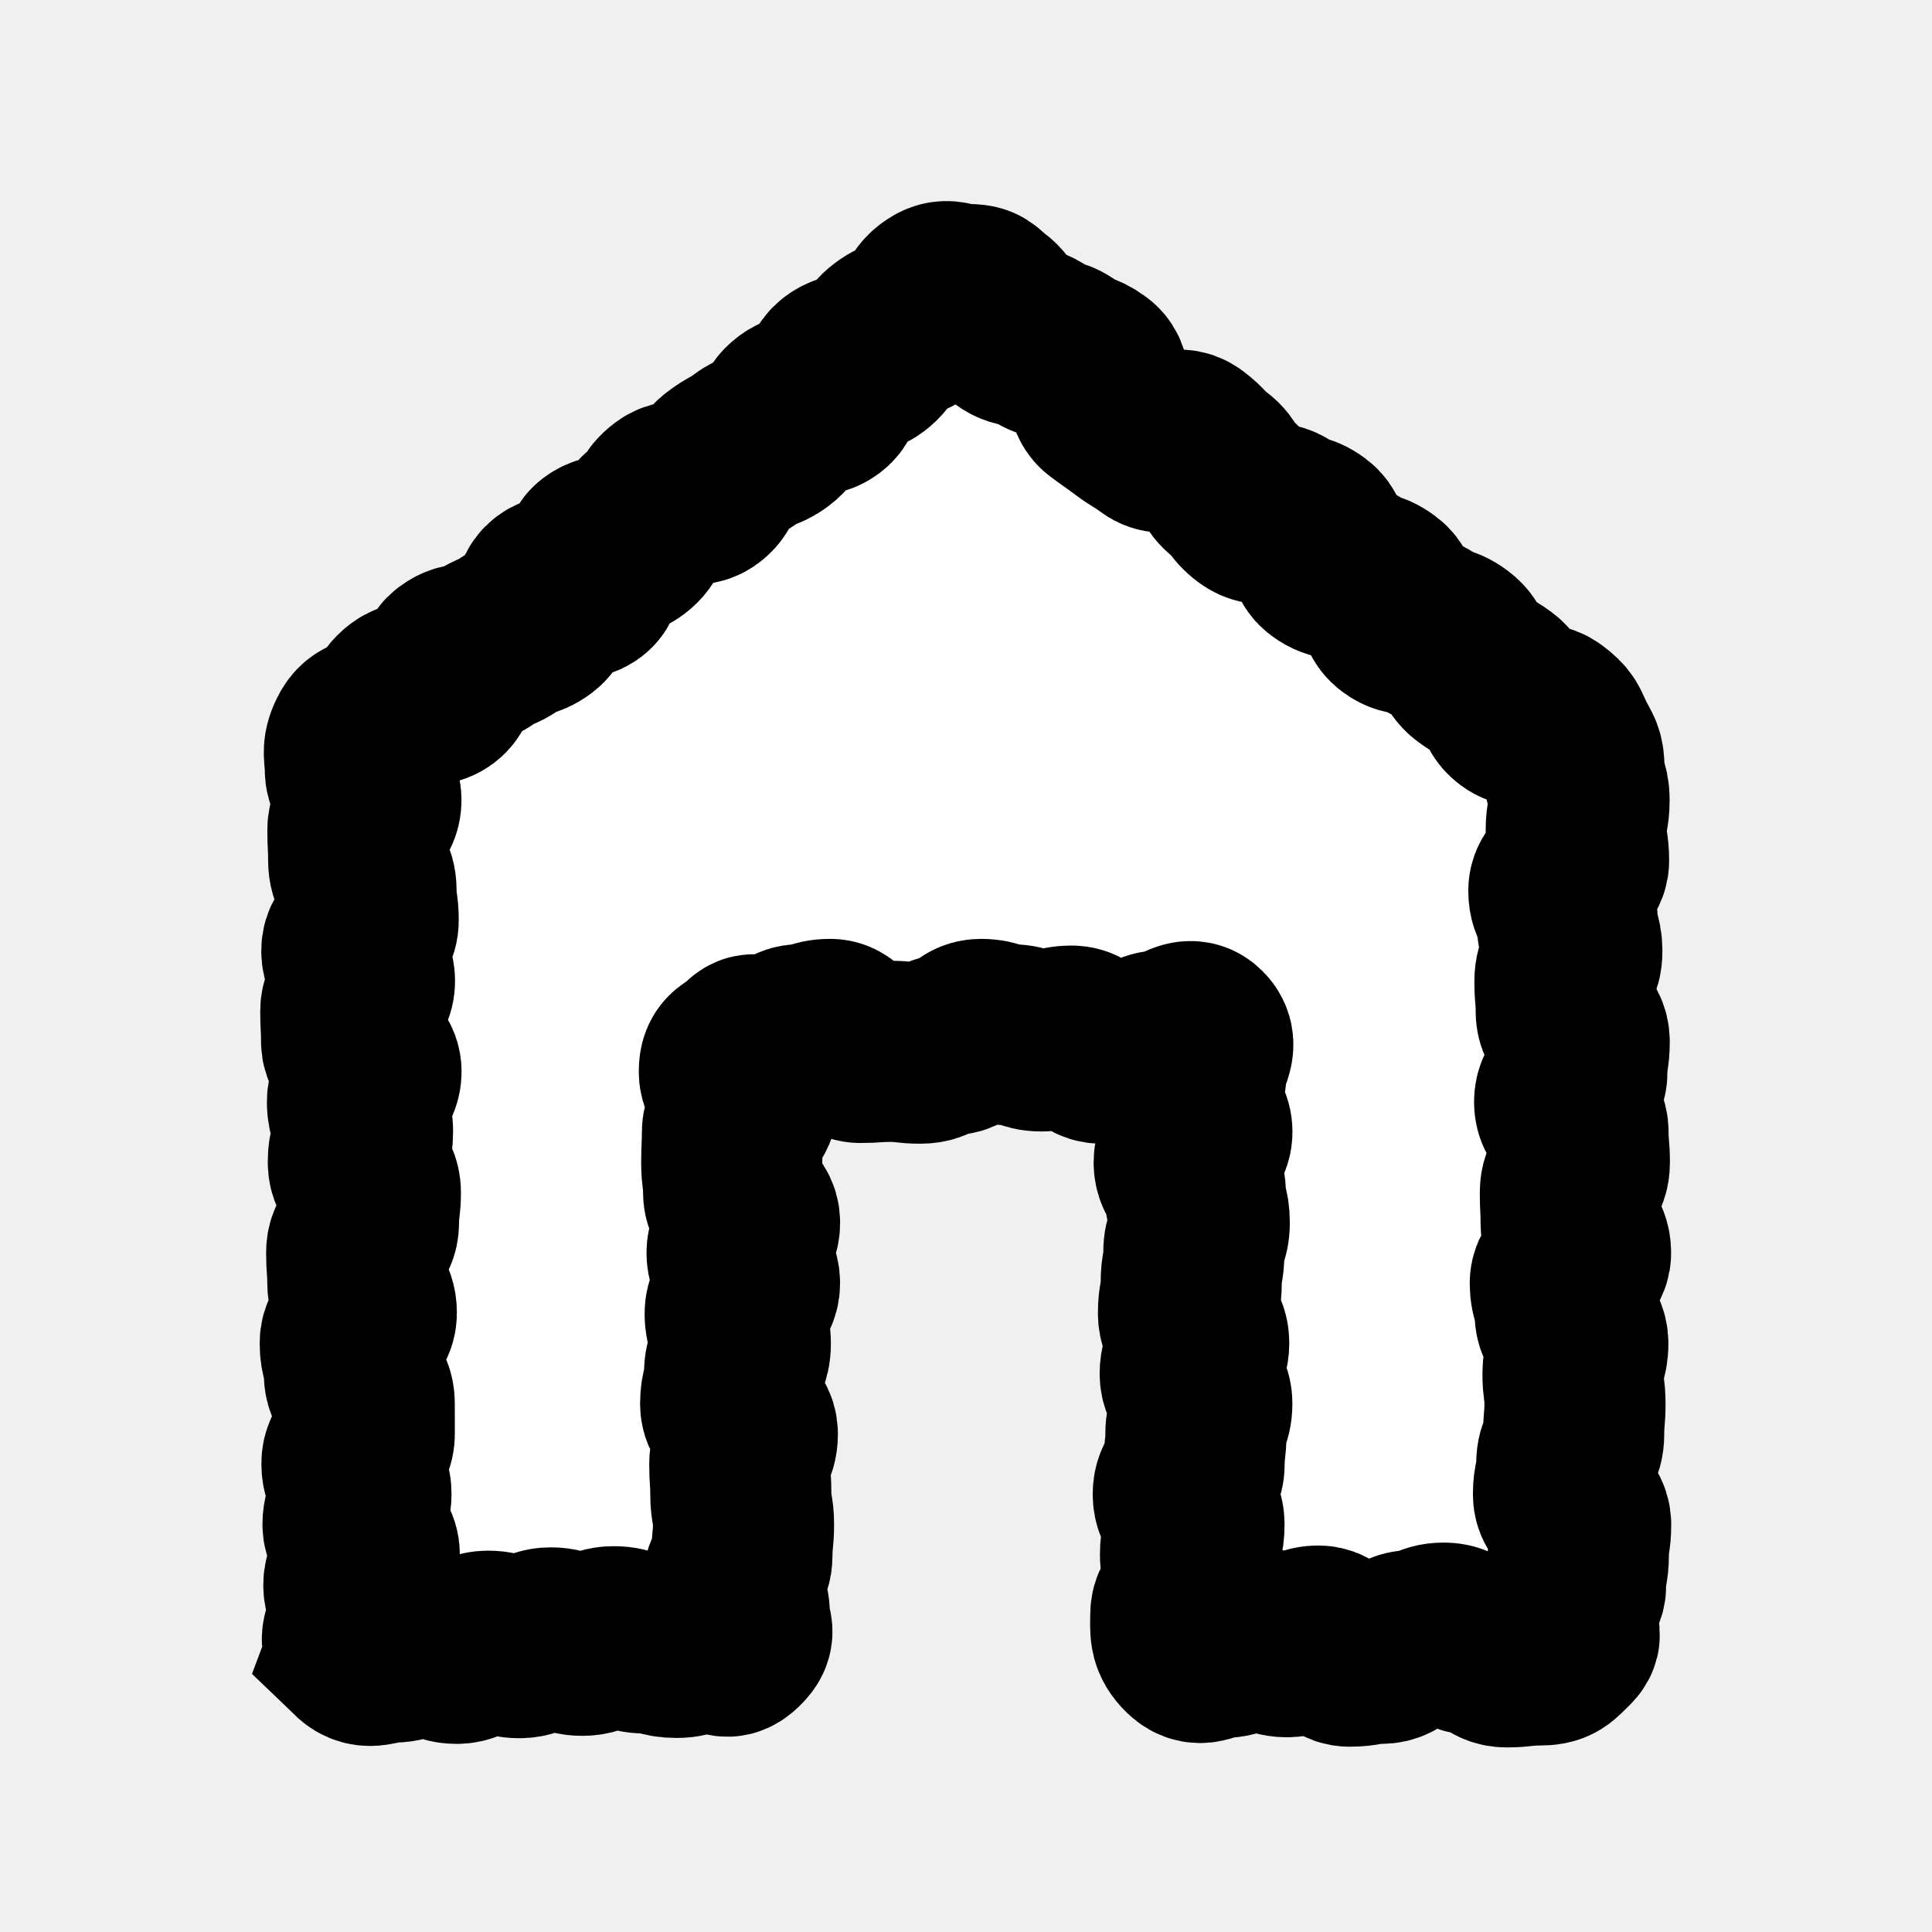
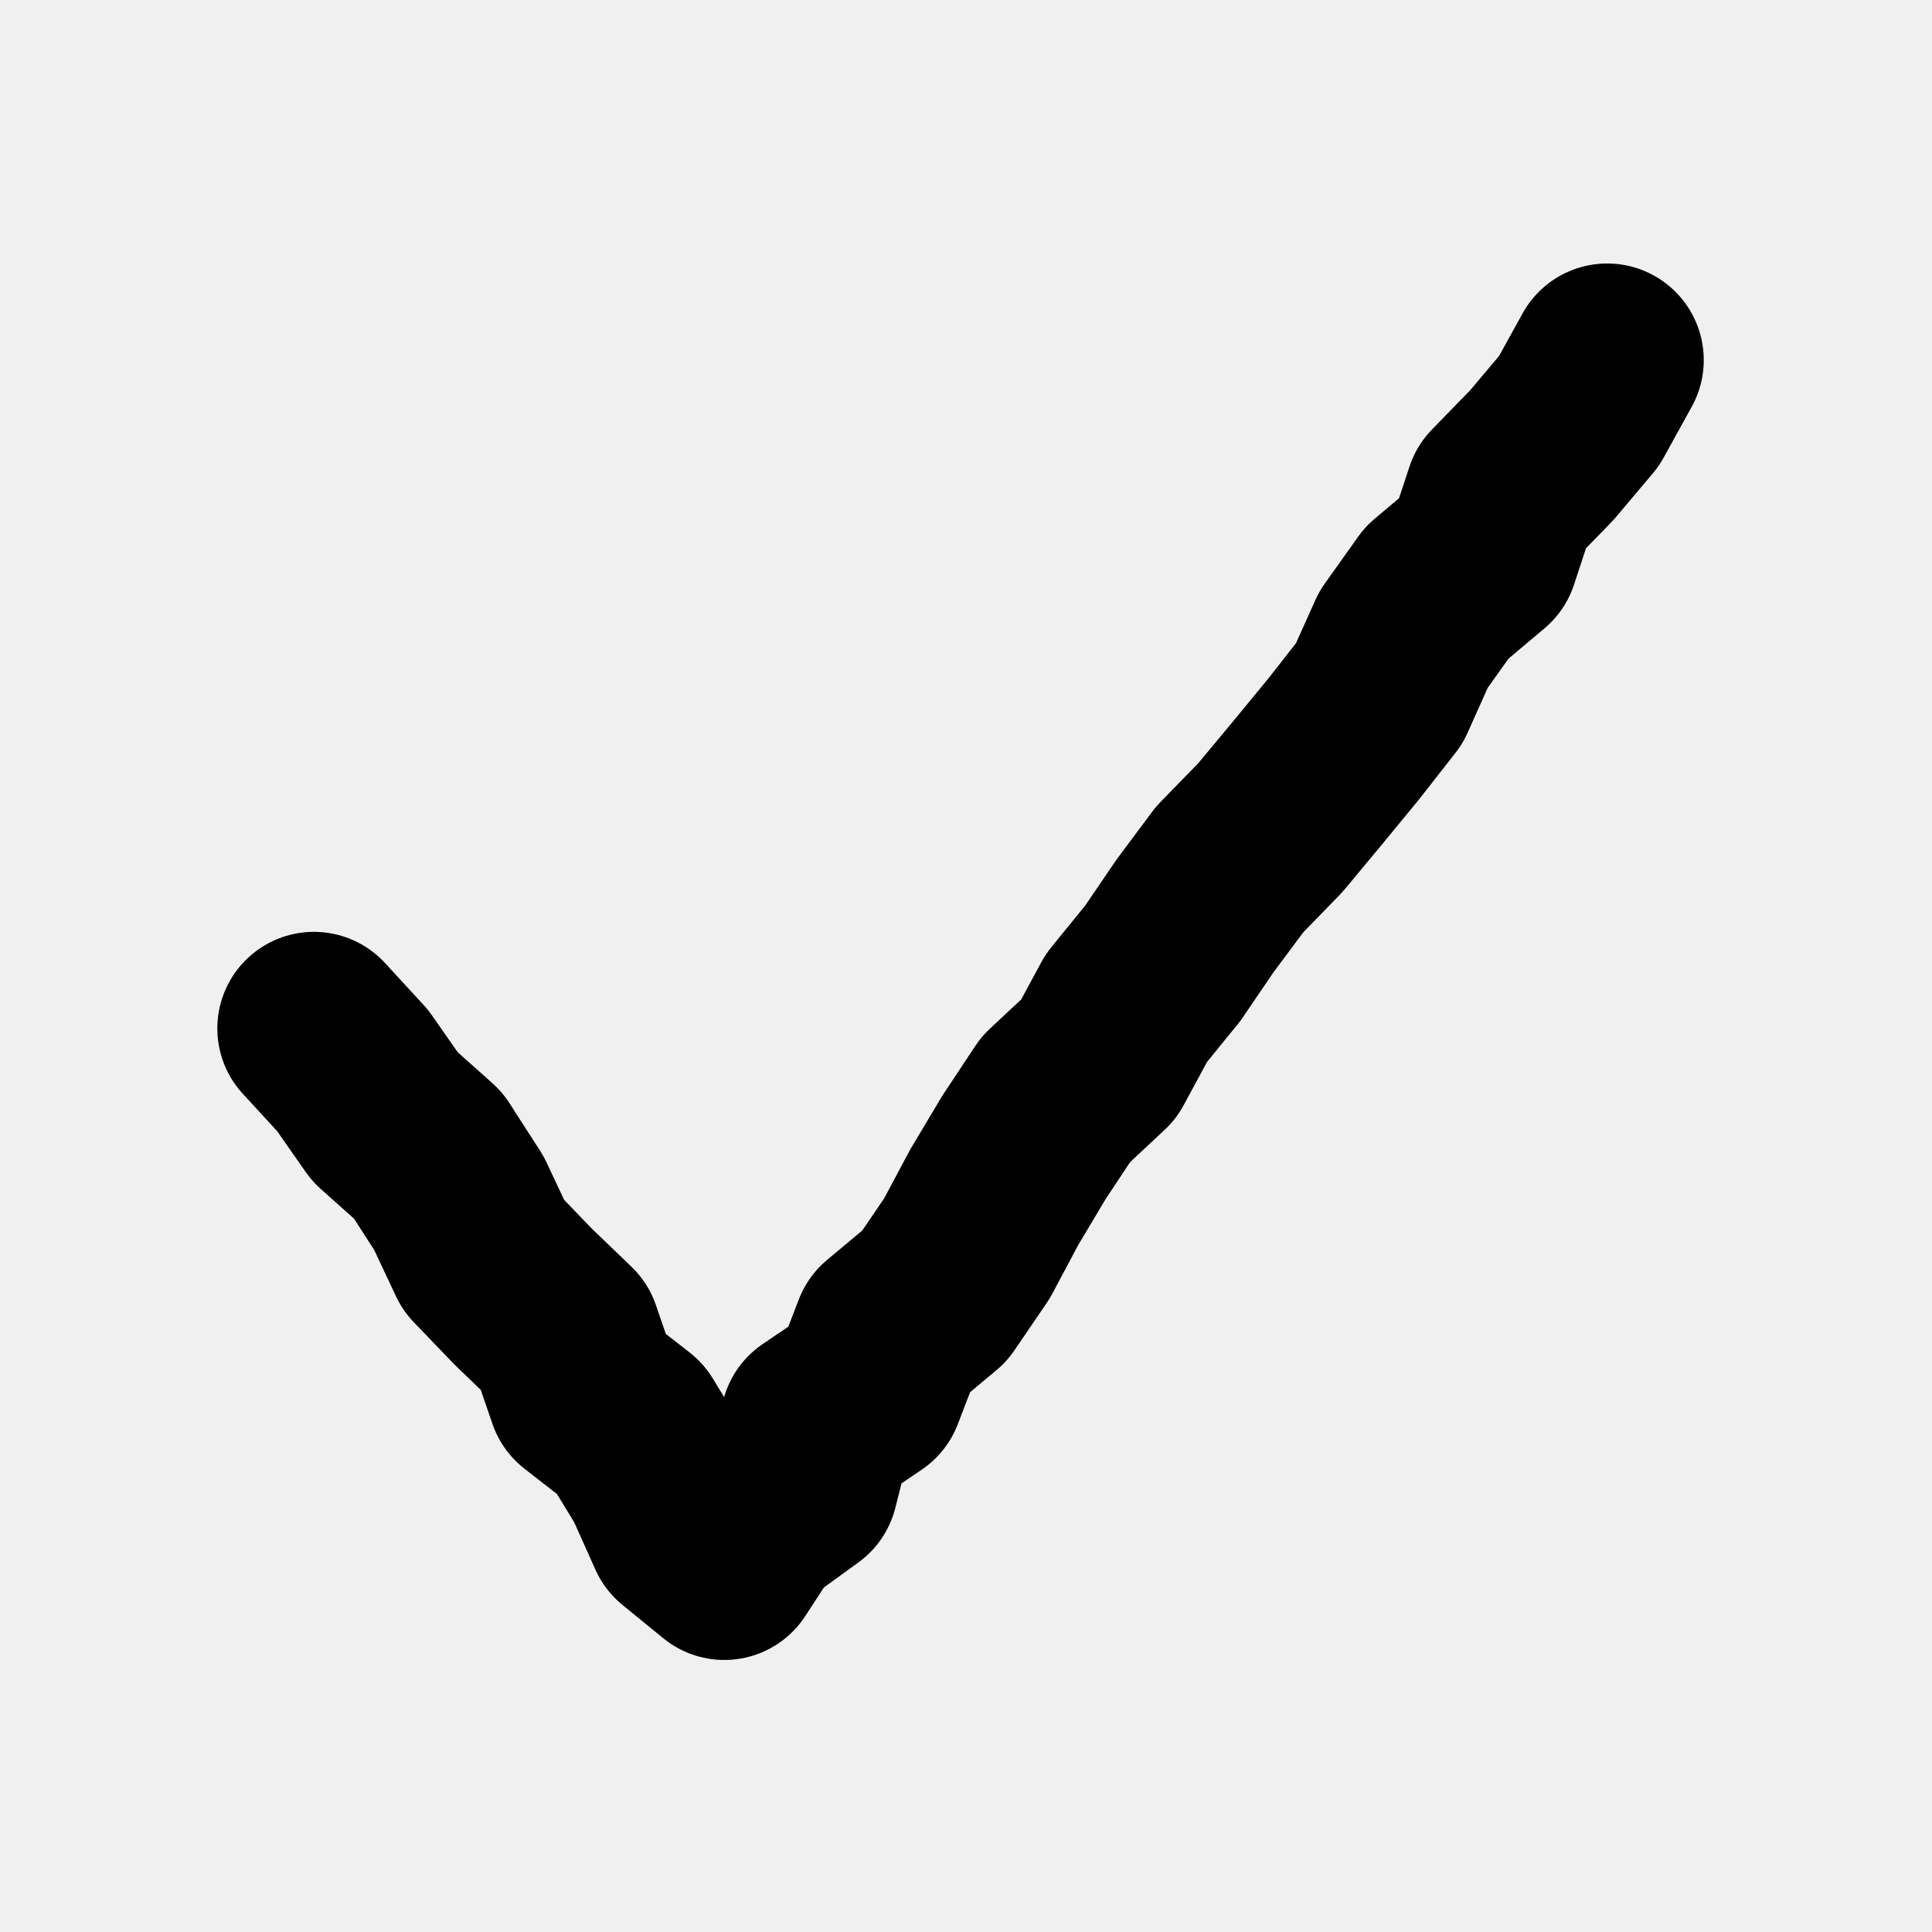
- <svg xmlns="http://www.w3.org/2000/svg" id="Small" width="240" height="240" viewBox="0 0 240 240">
-   <path d="M44.435,204.961c1.405,1.353,2.515.258,4.466.258s1.952-.988,3.905-.988,1.951,1.151,3.903,1.151,1.952-1.503,3.904-1.503,1.953.797,3.906.797,1.953-1.209,3.906-1.209,1.953.916,3.906.916,1.953-1.06,3.905-1.06,1.953.767,3.906.767,1.953.555,3.907.555,1.956-.807,3.913-.807,2.052,1.422,3.465.069c1.353-1.296.418-1.406.418-3.28s-.771-1.874-.771-3.749,1.093-1.874,1.093-3.748c0-1.875.196-1.875.196-3.749,0-1.874-.334-1.874-.334-3.748,0-1.874-.13-1.874-.13-3.748,0-1.872.938-1.872.938-3.744s-2.073-1.874-2.073-3.749.488-1.873.488-3.747c0-1.875.713-1.875.713-3.75s-.638-1.874-.638-3.748,1.779-1.875,1.779-3.75-1.545-1.876-1.545-3.751c0-1.876,1.55-1.876,1.55-3.751,0-1.876-1.979-1.876-1.979-3.751,0-1.875-.234-1.875-.234-3.75,0-1.875.088-1.875.088-3.751,0-1.876,1.825-1.876,1.825-3.752,0-1.879-2.21-1.879-2.21-3.758,0-1.879.859-1.519,2.185-2.849,1.323-1.327.963.454,2.837.454s1.872-2.196,3.744-2.196,1.874-.661,3.748-.661,1.873,2.855,3.746,2.855,1.875-.134,3.75-.134,1.874.223,3.747.223,1.875-1.058,3.749-1.058,1.875-1.885,3.751-1.885,1.875.669,3.751.669,1.875.753,3.751.753,1.875-.596,3.75-.596,1.875,2.118,3.75,2.118,1.876-.224,3.751-.224,1.879-1.31,3.757-1.31,3.199-2.018,4.529-.692-.31,2.647-.31,4.521-1.057,1.874-1.057,3.749c0,1.874,1.776,1.874,1.776,3.748s-2.203,1.875-2.203,3.749c0,1.874,1.382,1.874,1.382,3.748,0,1.874.493,1.874.493,3.748,0,1.872-.675,1.872-.675,3.744s-.326,1.874-.326,3.749c0,1.873-.34,1.873-.34,3.747s1.269,1.875,1.269,3.75-1.053,1.874-1.053,3.748,1.44,1.875,1.44,3.75c0,1.876-.733,1.876-.733,3.751s-.223,1.876-.223,3.751c0,1.876-1.345,1.876-1.345,3.751,0,1.875,1.33,1.875,1.33,3.75,0,1.875-.434,1.875-.434,3.751,0,1.876.666,1.876.666,3.752,0,1.879-1.874,1.879-1.874,3.758s-.211,2.77,1.142,4.074c1.405,1.353,2.255-.051,4.205-.051s1.952-1.208,3.905-1.208,1.951,1.13,3.903,1.13,1.952-1.32,3.904-1.32,1.953,2.491,3.906,2.491,1.953-.354,3.906-.354,1.953-1.576,3.906-1.576,1.953-.927,3.905-.927,1.953,1.42,3.906,1.42,1.953,1.525,3.907,1.525,1.956-.23,3.913-.23,1.997-.387,3.41-1.741c1.354-1.297-.831-1.35-.831-3.225,0-1.874,2.066-1.874,2.066-3.747,0-1.873.334-1.873.334-3.746s.288-1.874.288-3.748-2.135-1.875-2.135-3.749.406-1.874.406-3.747.862-1.874.862-3.748.161-1.875.161-3.75-.246-1.874-.246-3.748c0-1.875.598-1.875.598-3.75s-1.571-1.874-1.571-3.749-.604-1.875-.604-3.749,2.513-1.875,2.513-3.749c0-1.875-1.169-1.875-1.169-3.75,0-1.875-.093-1.875-.093-3.749,0-1.875,1.116-1.875,1.116-3.749s-.166-1.873-.166-3.745-1.664-1.875-1.664-3.749c0-1.874,1.521-1.874,1.521-3.747,0-1.875.289-1.875.289-3.751s-1.61-1.874-1.61-3.749-.161-1.875-.161-3.75.857-1.876.857-3.752c0-1.876-.581-1.876-.581-3.752,0-1.876-1.033-1.876-1.033-3.752,0-1.876,2.449-1.876,2.449-3.751,0-1.876-.287-1.876-.287-3.752,0-1.876.348-1.876.348-3.753,0-1.879-.632-1.879-.632-3.759s-.247-1.796-1.086-3.477-.617-1.829-2.116-2.953-2.667.433-4.166-.691c-1.5-1.125-.613-2.307-2.113-3.432s-1.702-.853-3.201-1.978c-1.5-1.125-.788-2.074-2.287-3.199s-1.914-.572-3.413-1.696-2.199-.192-3.699-1.317-.367-2.633-1.865-3.757c-1.497-1.123-1.912-.57-3.409-1.693s-2.041-.399-3.54-1.523-.233-2.814-1.733-3.939c-1.498-1.124-1.953-.517-3.451-1.641-1.5-1.125-2.395.068-3.895-1.057-1.499-1.124-1.13-1.617-2.629-2.741s-.981-1.818-2.481-2.944-1.3-1.391-2.8-2.516-2.766.562-4.267-.563c-1.501-1.126-1.609-.982-3.11-2.108-1.501-1.126-1.534-1.082-3.035-2.208-1.499-1.124-.007-3.114-1.507-4.238-1.501-1.126-1.849-.662-3.35-1.787-1.501-1.126-1.932-.551-3.433-1.677-1.502-1.126-2.161-.247-3.662-1.374s-.816-2.045-2.32-3.173c-1.504-1.128-1.076-1.362-2.956-1.364-1.873-.002-2.313-.926-3.812.198s-.791,2.069-2.29,3.193-1.92.565-3.42,1.689-.981,1.815-2.48,2.94c-1.5,1.125-2.251.123-3.751,1.248s-.246,2.796-1.745,3.92c-1.5,1.125-2.461-.157-3.961.967-1.498,1.124-.853,1.985-2.351,3.108s-1.863.635-3.36,1.758c-1.498,1.124-1.651.92-3.149,2.043s-.712,2.176-2.211,3.301-2.785-.592-4.283.532c-1.5,1.125-1.054,1.719-2.554,2.844-1.499,1.124-.941,1.869-2.44,2.993-1.501,1.125-2.416-.095-3.916,1.031-1.5,1.125.045,3.185-1.454,4.31s-2.836-.656-4.337.47c-1.501,1.126-.225,2.827-1.726,3.953-1.501,1.126-1.936.545-3.437,1.671-1.499,1.124-1.799.725-3.298,1.85s-2.208.184-3.709,1.309c-1.501,1.126-.258,2.783-1.76,3.909s-2.716-.494-4.218.633c-1.504,1.128-.932,1.891-2.436,3.019-1.504,1.128-2.535.479-3.377,2.16s-.381,2.113-.381,3.988c0,1.874,1.935,1.874,1.935,3.747s-1.62,1.873-1.62,3.746.099,1.874.099,3.748.911,1.875.911,3.749.27,1.874.27,3.747-2.034,1.874-2.034,3.748,1.574,1.875,1.574,3.75-1.702,1.874-1.702,3.748.1,1.875.1,3.75,2.411,1.874,2.411,3.749-1.681,1.875-1.681,3.749c0,1.875.629,1.875.629,3.749s-.523,1.875-.523,3.75c0,1.875,1.496,1.875,1.496,3.749,0,1.875-.232,1.875-.232,3.749,0,1.873-1.469,1.873-1.469,3.745s.142,1.875.142,3.749,1.056,1.874,1.056,3.747-1.998,1.875-1.998,3.751c0,1.874.514,1.874.514,3.749s1.225,1.875,1.225,3.75c0,1.876.006,1.876.006,3.752,0,1.876-1.532,1.876-1.532,3.752,0,1.876,1.119,1.876,1.119,3.752,0,1.876-.985,1.876-.985,3.751,0,1.876,2.019,1.876,2.019,3.752,0,1.876-1.918,1.876-1.918,3.753s1.309,1.88.799,3.689c-.636,2.255-1.672,3.111-.318,4.414Z" style="fill: #fff;" />
-   <path d="M44.435,204.961c1.405,1.353,2.515.258,4.466.258s1.952-.988,3.905-.988,1.951,1.151,3.903,1.151,1.952-1.503,3.904-1.503,1.953.797,3.906.797,1.953-1.209,3.906-1.209,1.953.916,3.906.916,1.953-1.06,3.905-1.06,1.953.767,3.906.767,1.953.555,3.907.555,1.956-.807,3.913-.807,2.052,1.422,3.465.069c1.353-1.296.418-1.406.418-3.28s-.771-1.874-.771-3.749,1.093-1.874,1.093-3.748c0-1.875.196-1.875.196-3.749,0-1.874-.334-1.874-.334-3.748,0-1.874-.13-1.874-.13-3.748,0-1.872.938-1.872.938-3.744s-2.073-1.874-2.073-3.749.488-1.873.488-3.747c0-1.875.713-1.875.713-3.75s-.638-1.874-.638-3.748,1.779-1.875,1.779-3.75-1.545-1.876-1.545-3.751c0-1.876,1.55-1.876,1.55-3.751,0-1.876-1.979-1.876-1.979-3.751,0-1.875-.234-1.875-.234-3.75,0-1.875.088-1.875.088-3.751,0-1.876,1.825-1.876,1.825-3.752,0-1.879-2.21-1.879-2.21-3.758,0-1.879.859-1.519,2.185-2.849,1.323-1.327.963.454,2.837.454s1.872-2.196,3.744-2.196,1.874-.661,3.748-.661,1.873,2.855,3.746,2.855,1.875-.134,3.75-.134,1.874.223,3.747.223,1.875-1.058,3.749-1.058,1.875-1.885,3.751-1.885,1.875.669,3.751.669,1.875.753,3.751.753,1.875-.596,3.75-.596,1.875,2.118,3.75,2.118,1.876-.224,3.751-.224,1.879-1.31,3.757-1.31,3.199-2.018,4.529-.692-.31,2.647-.31,4.521-1.057,1.874-1.057,3.749c0,1.874,1.776,1.874,1.776,3.748s-2.203,1.875-2.203,3.749c0,1.874,1.382,1.874,1.382,3.748,0,1.874.493,1.874.493,3.748,0,1.872-.675,1.872-.675,3.744s-.326,1.874-.326,3.749c0,1.873-.34,1.873-.34,3.747s1.269,1.875,1.269,3.75-1.053,1.874-1.053,3.748,1.44,1.875,1.44,3.75c0,1.876-.733,1.876-.733,3.751s-.223,1.876-.223,3.751c0,1.876-1.345,1.876-1.345,3.751,0,1.875,1.33,1.875,1.33,3.75,0,1.875-.434,1.875-.434,3.751,0,1.876.666,1.876.666,3.752,0,1.879-1.874,1.879-1.874,3.758s-.211,2.77,1.142,4.074c1.405,1.353,2.255-.051,4.205-.051s1.952-1.208,3.905-1.208,1.951,1.13,3.903,1.13,1.952-1.32,3.904-1.32,1.953,2.491,3.906,2.491,1.953-.354,3.906-.354,1.953-1.576,3.906-1.576,1.953-.927,3.905-.927,1.953,1.42,3.906,1.42,1.953,1.525,3.907,1.525,1.956-.23,3.913-.23,1.997-.387,3.41-1.741c1.354-1.297-.831-1.35-.831-3.225,0-1.874,2.066-1.874,2.066-3.747,0-1.873.334-1.873.334-3.746s.288-1.874.288-3.748-2.135-1.875-2.135-3.749.406-1.874.406-3.747.862-1.874.862-3.748.161-1.875.161-3.75-.246-1.874-.246-3.748c0-1.875.598-1.875.598-3.75s-1.571-1.874-1.571-3.749-.604-1.875-.604-3.749,2.513-1.875,2.513-3.749c0-1.875-1.169-1.875-1.169-3.75,0-1.875-.093-1.875-.093-3.749,0-1.875,1.116-1.875,1.116-3.749s-.166-1.873-.166-3.745-1.664-1.875-1.664-3.749c0-1.874,1.521-1.874,1.521-3.747,0-1.875.289-1.875.289-3.751s-1.61-1.874-1.61-3.749-.161-1.875-.161-3.75.857-1.876.857-3.752c0-1.876-.581-1.876-.581-3.752,0-1.876-1.033-1.876-1.033-3.752,0-1.876,2.449-1.876,2.449-3.751,0-1.876-.287-1.876-.287-3.752,0-1.876.348-1.876.348-3.753,0-1.879-.632-1.879-.632-3.759s-.247-1.796-1.086-3.477-.617-1.829-2.116-2.953-2.667.433-4.166-.691c-1.5-1.125-.613-2.307-2.113-3.432s-1.702-.853-3.201-1.978c-1.5-1.125-.788-2.074-2.287-3.199s-1.914-.572-3.413-1.696-2.199-.192-3.699-1.317-.367-2.633-1.865-3.757c-1.497-1.123-1.912-.57-3.409-1.693s-2.041-.399-3.54-1.523-.233-2.814-1.733-3.939c-1.498-1.124-1.953-.517-3.451-1.641-1.5-1.125-2.395.068-3.895-1.057-1.499-1.124-1.13-1.617-2.629-2.741s-.981-1.818-2.481-2.944-1.3-1.391-2.8-2.516-2.766.562-4.267-.563c-1.501-1.126-1.609-.982-3.11-2.108-1.501-1.126-1.534-1.082-3.035-2.208-1.499-1.124-.007-3.114-1.507-4.238-1.501-1.126-1.849-.662-3.35-1.787-1.501-1.126-1.932-.551-3.433-1.677-1.502-1.126-2.161-.247-3.662-1.374s-.816-2.045-2.32-3.173c-1.504-1.128-1.076-1.362-2.956-1.364-1.873-.002-2.313-.926-3.812.198s-.791,2.069-2.29,3.193-1.92.565-3.42,1.689-.981,1.815-2.48,2.94c-1.5,1.125-2.251.123-3.751,1.248s-.246,2.796-1.745,3.92c-1.5,1.125-2.461-.157-3.961.967-1.498,1.124-.853,1.985-2.351,3.108s-1.863.635-3.36,1.758c-1.498,1.124-1.651.92-3.149,2.043s-.712,2.176-2.211,3.301-2.785-.592-4.283.532c-1.5,1.125-1.054,1.719-2.554,2.844-1.499,1.124-.941,1.869-2.44,2.993-1.501,1.125-2.416-.095-3.916,1.031-1.5,1.125.045,3.185-1.454,4.31s-2.836-.656-4.337.47c-1.501,1.126-.225,2.827-1.726,3.953-1.501,1.126-1.936.545-3.437,1.671-1.499,1.124-1.799.725-3.298,1.85s-2.208.184-3.709,1.309c-1.501,1.126-.258,2.783-1.76,3.909s-2.716-.494-4.218.633c-1.504,1.128-.932,1.891-2.436,3.019-1.504,1.128-2.535.479-3.377,2.16s-.381,2.113-.381,3.988c0,1.874,1.935,1.874,1.935,3.747s-1.62,1.873-1.62,3.746.099,1.874.099,3.748.911,1.875.911,3.749.27,1.874.27,3.747-2.034,1.874-2.034,3.748,1.574,1.875,1.574,3.75-1.702,1.874-1.702,3.748.1,1.875.1,3.75,2.411,1.874,2.411,3.749-1.681,1.875-1.681,3.749c0,1.875.629,1.875.629,3.749s-.523,1.875-.523,3.75c0,1.875,1.496,1.875,1.496,3.749,0,1.875-.232,1.875-.232,3.749,0,1.873-1.469,1.873-1.469,3.745s.142,1.875.142,3.749,1.056,1.874,1.056,3.747-1.998,1.875-1.998,3.751c0,1.874.514,1.874.514,3.749s1.225,1.875,1.225,3.75c0,1.876.006,1.876.006,3.752,0,1.876-1.532,1.876-1.532,3.752,0,1.876,1.119,1.876,1.119,3.752,0,1.876-.985,1.876-.985,3.751,0,1.876,2.019,1.876,2.019,3.752,0,1.876-1.918,1.876-1.918,3.753s1.309,1.88.799,3.689c-.636,2.255-1.672,3.111-.318,4.414Z" style="fill: none; stroke: #000; stroke-miterlimit: 10; stroke-width: 22.5px;" />
+ <svg xmlns="http://www.w3.org/2000/svg" id="SM_Icons" data-name="SM Icons" width="400" height="400" viewBox="0 0 400 400">
+   <polyline points="64.997 212.929 72.988 221.611 79.71 231.224 88.654 239.212 95.012 249.092 100.099 259.902 108.299 268.431 116.876 276.683 120.869 288.295 130.487 295.795 136.618 305.841 141.526 316.794 149.958 323.678 155.83 314.659 165.973 307.301 169.127 294.829 179.615 287.723 184.057 276.201 193.489 268.324 200.204 258.462 205.869 247.83 212.011 237.547 218.606 227.592 227.474 219.304 233.196 208.709 240.735 199.442 247.453 189.576 254.585 180.013 262.986 171.377 270.634 162.187 278.222 152.956 285.583 143.558 290.574 132.429 297.49 122.708 306.884 114.797 310.805 102.875 319.21 94.241 326.923 85.089 332.745 74.553" style="fill: none; stroke: #000; stroke-linecap: round; stroke-linejoin: round; stroke-width: 40px;" />
</svg>
